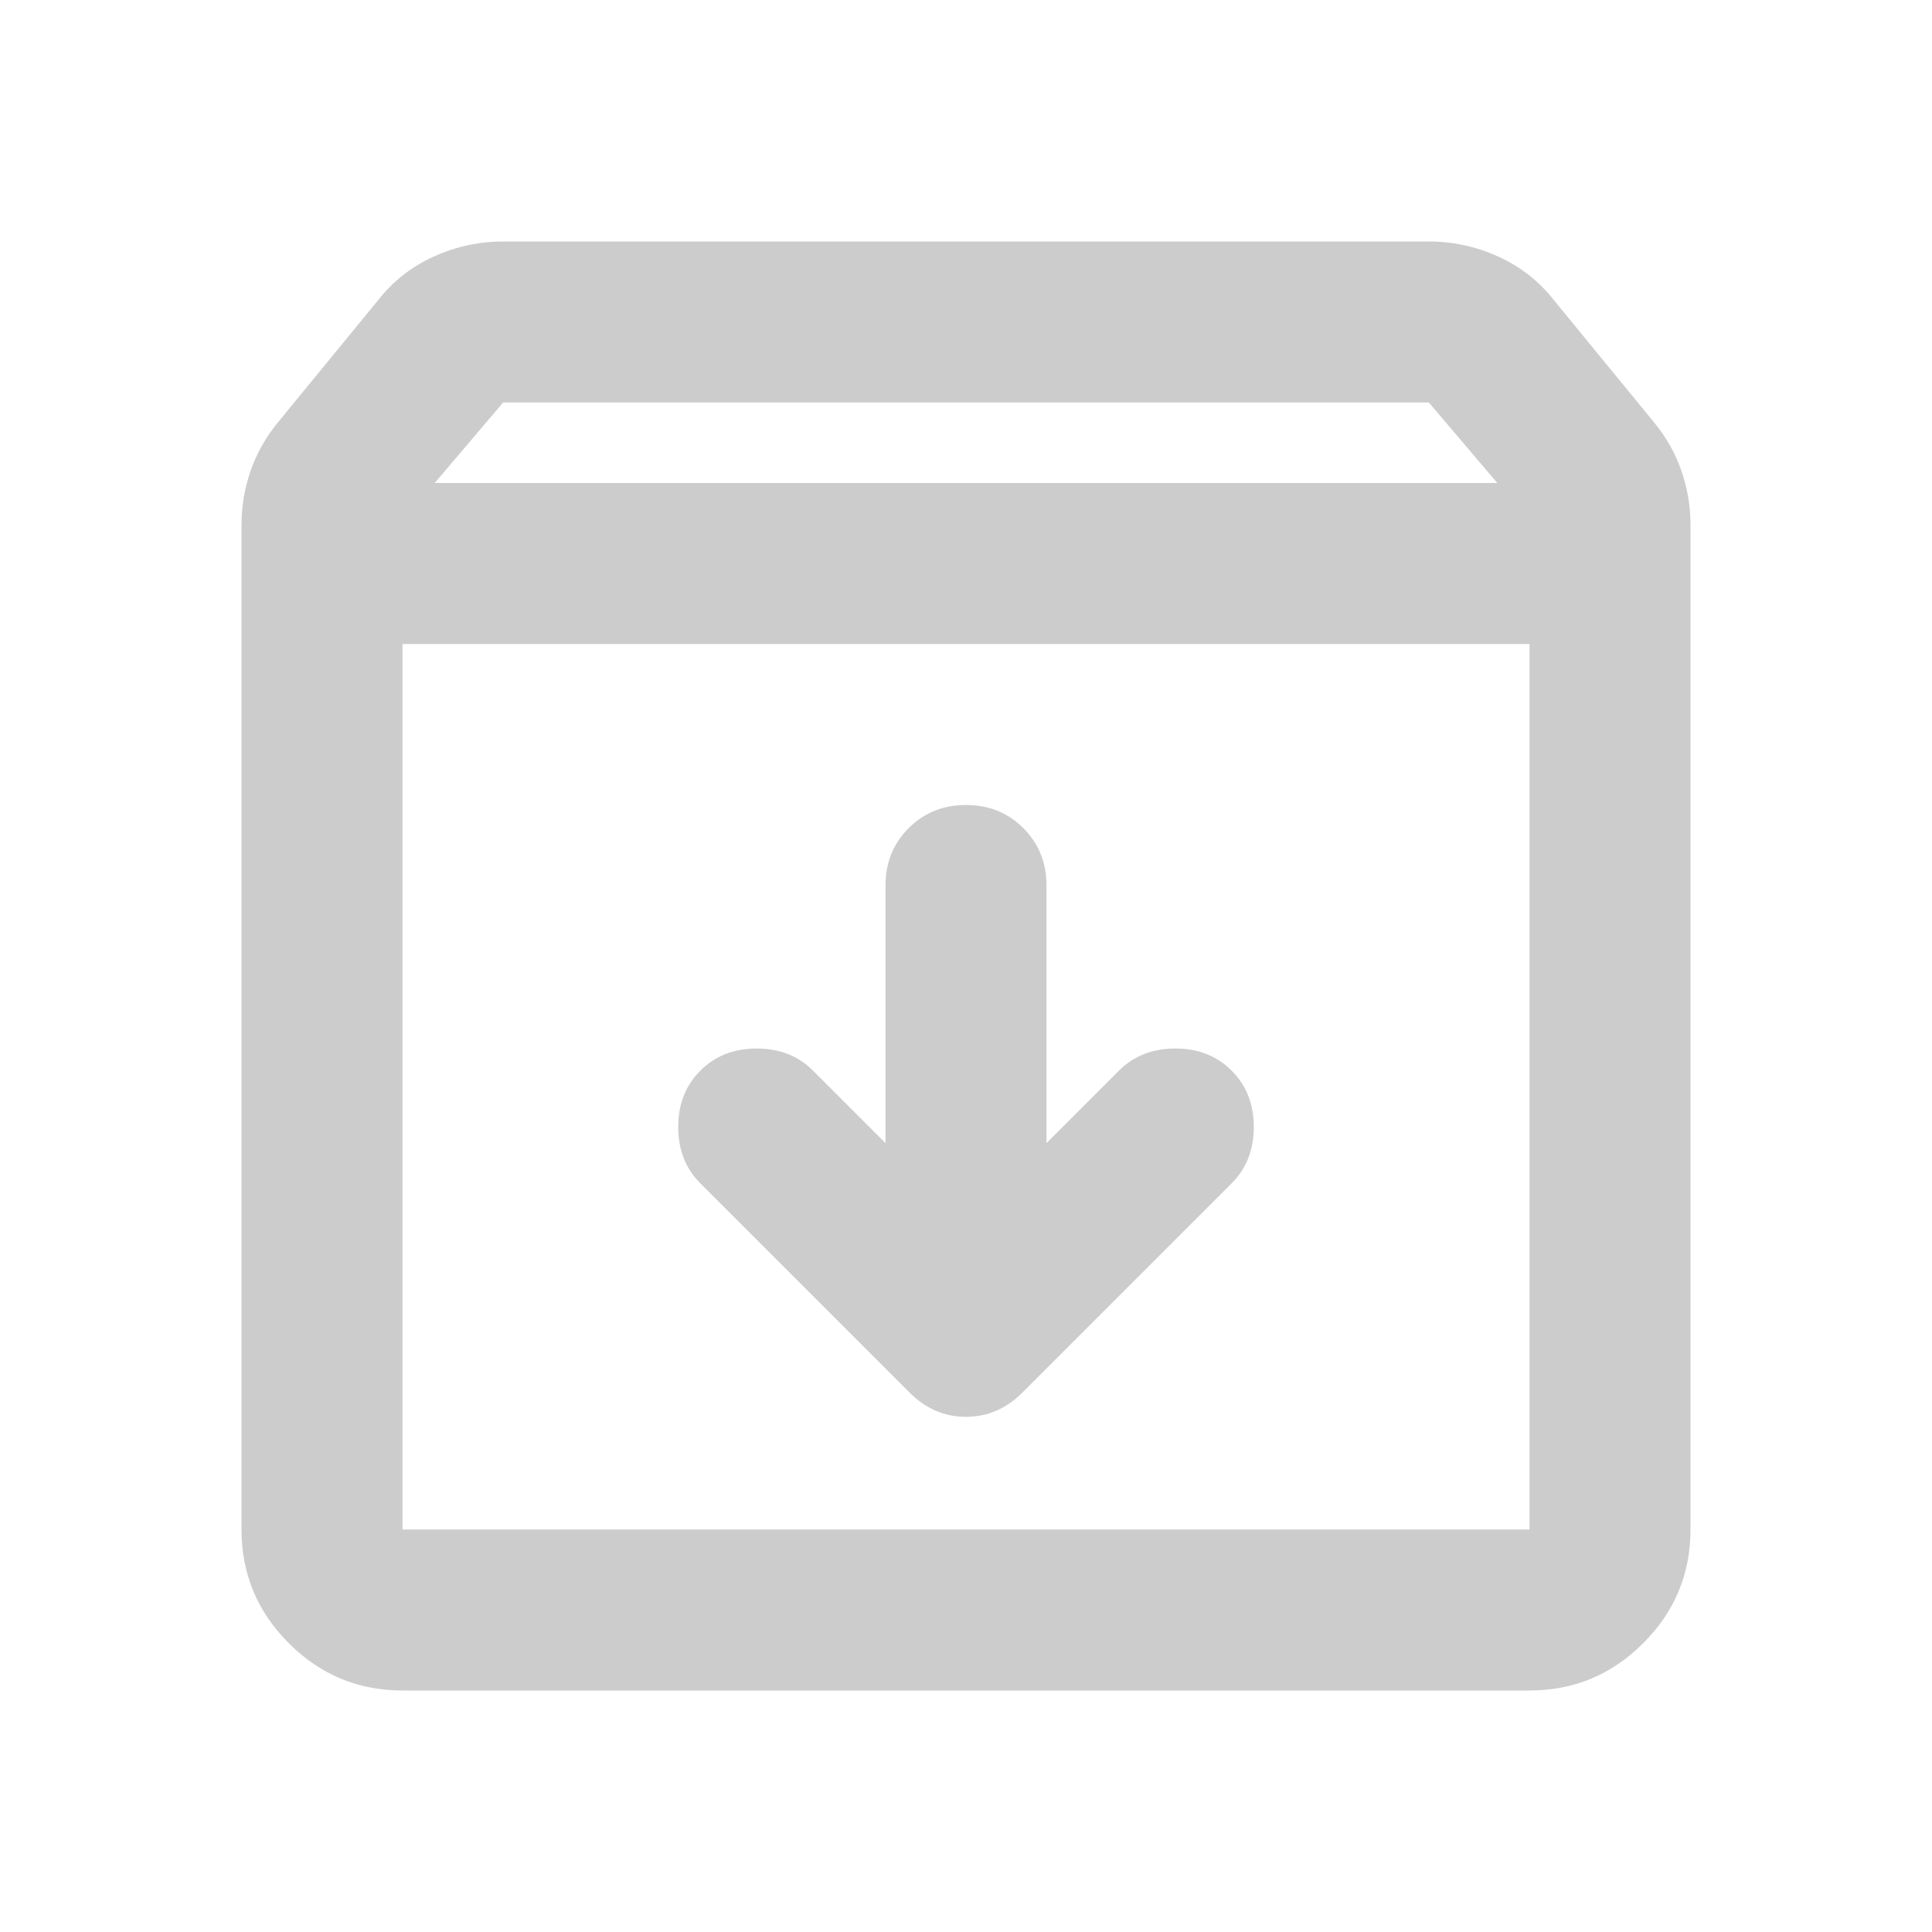
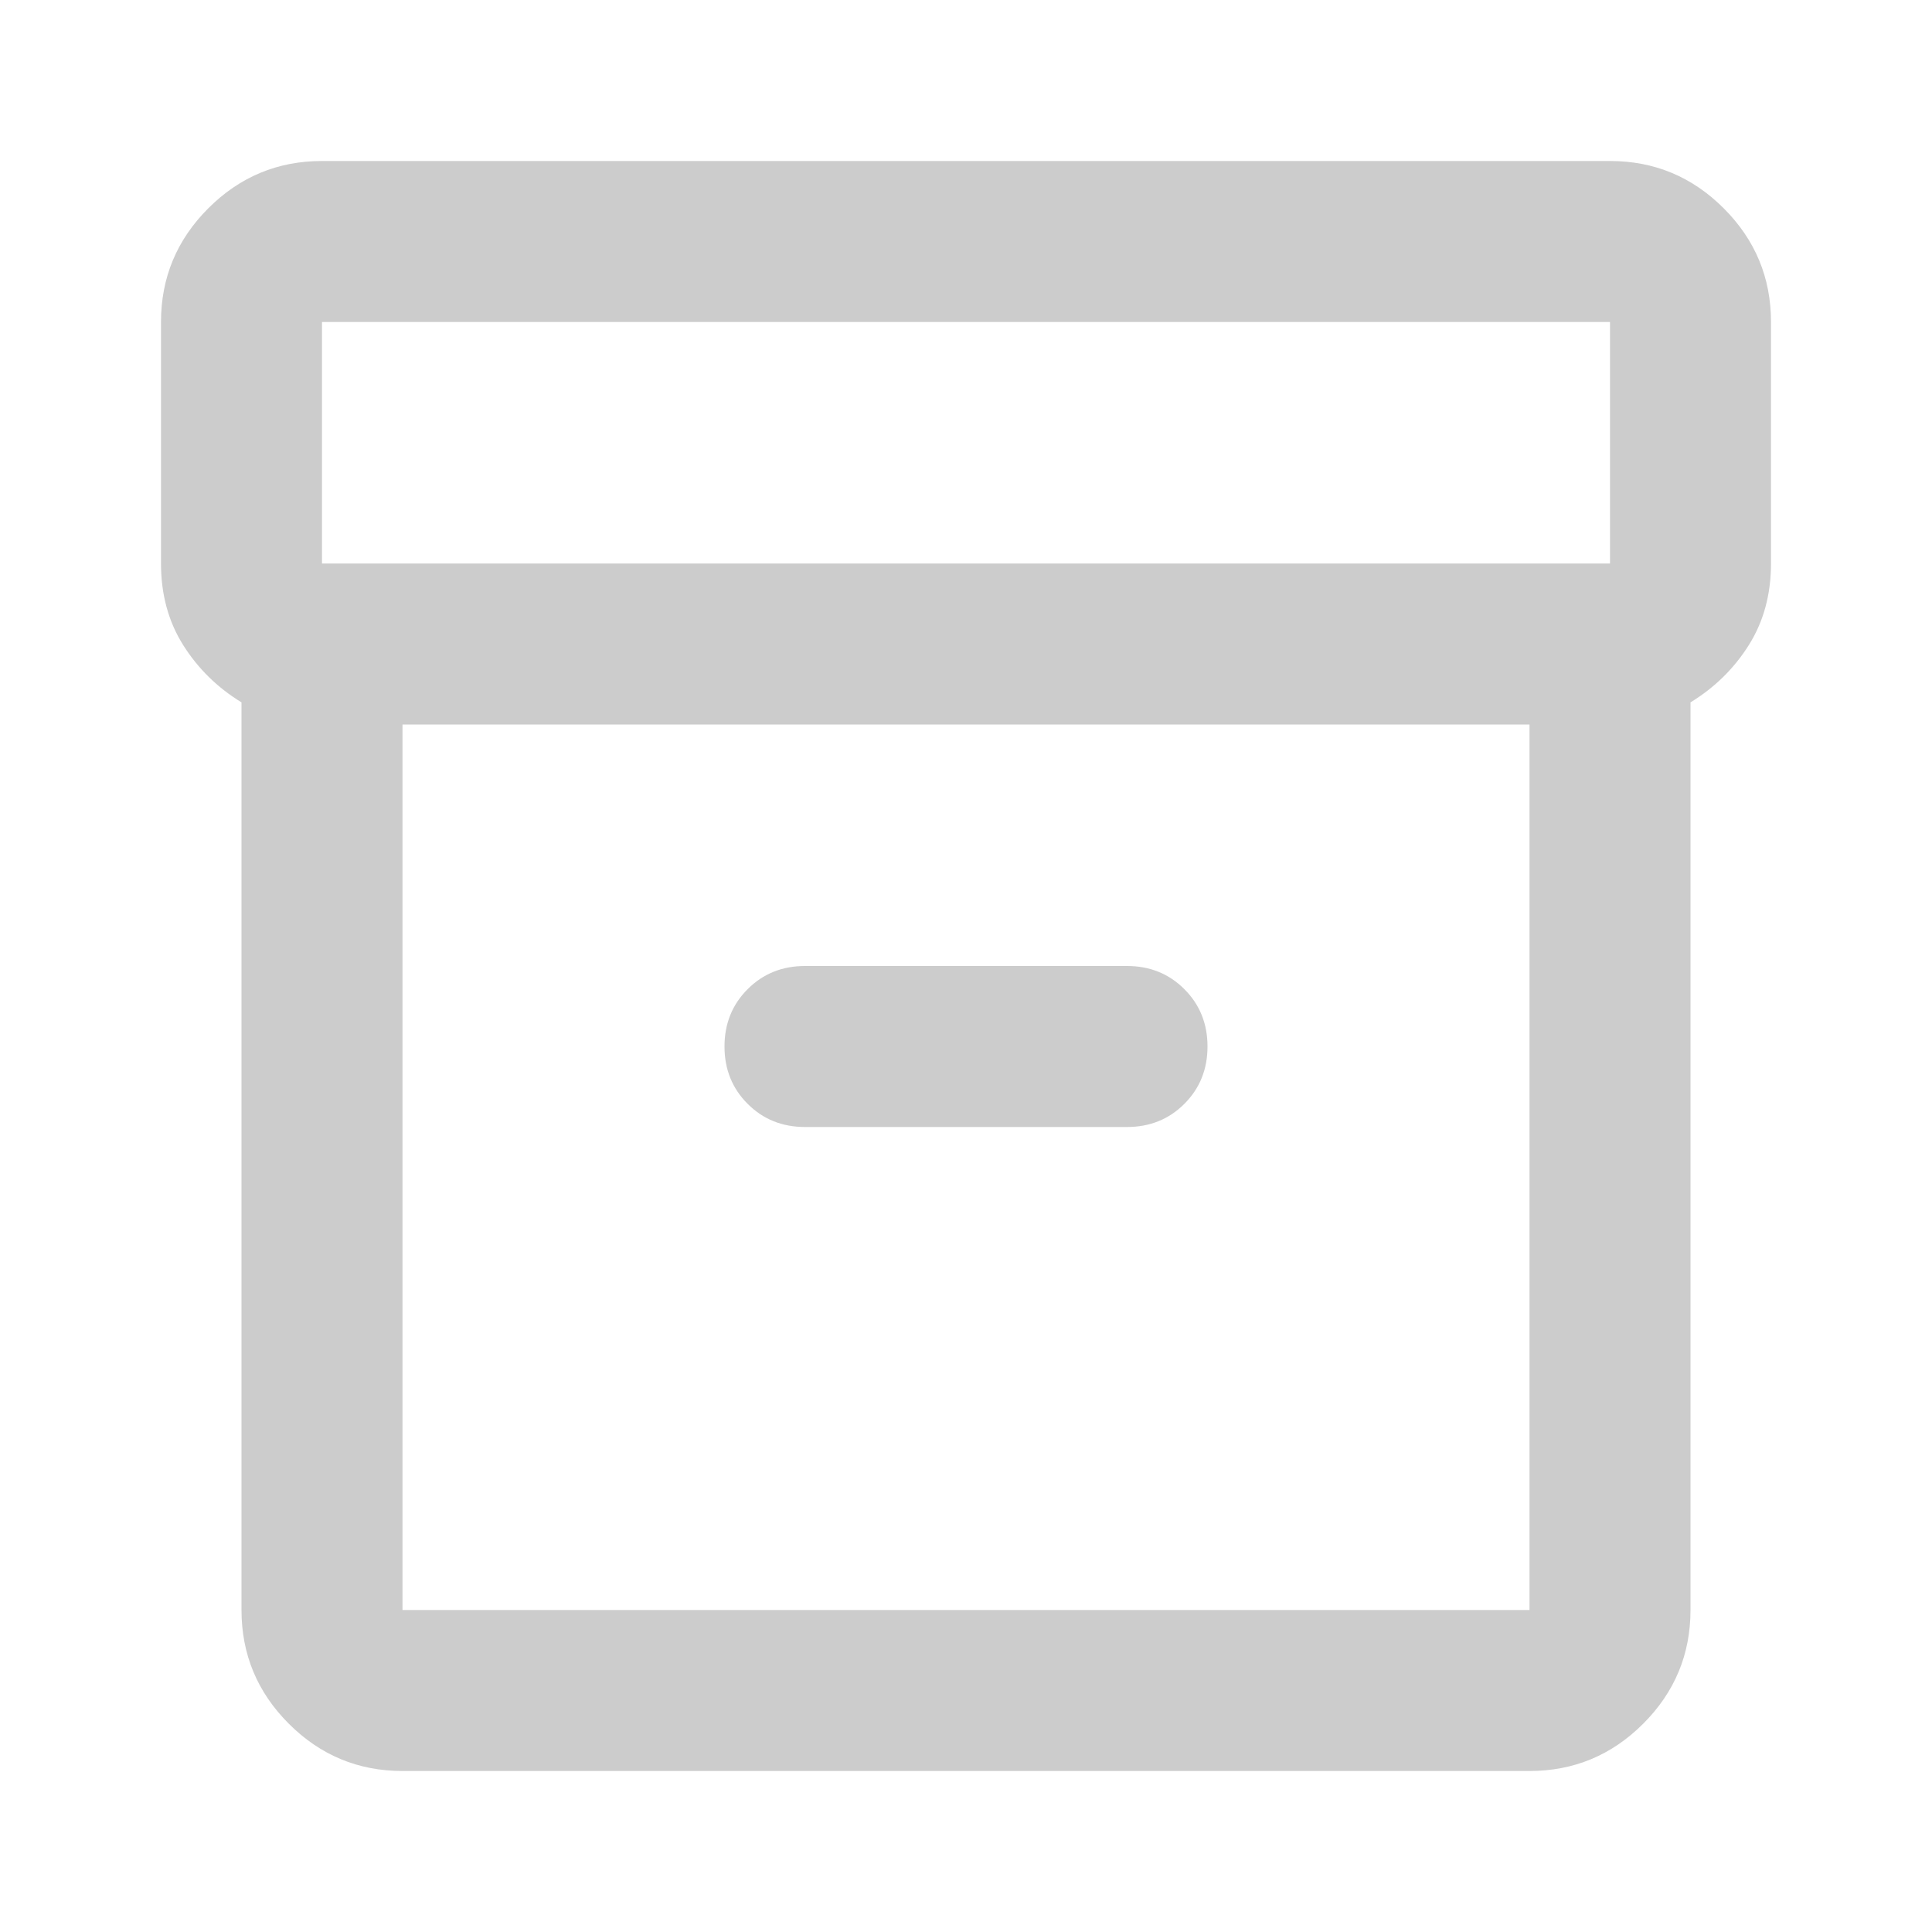
<svg xmlns="http://www.w3.org/2000/svg" height="24px" viewBox="0 -960 960 960" width="24px" fill="#ccc">
-   <path d="M480-560q-17 0-28.5 11.5T440-520v128l-36-36q-11-11-28-11t-28 11q-11 11-11 28t11 28l104 104q12 12 28 12t28-12l104-104q11-11 11-28t-11-28q-11-11-28-11t-28 11l-36 36v-128q0-17-11.5-28.5T480-560Zm-280-80v440h560v-440H200Zm0 520q-33 0-56.5-23.5T120-200v-499q0-14 4.5-27t13.5-24l50-61q11-14 27.5-21.5T250-840h460q18 0 34.5 7.5T772-811l50 61q9 11 13.5 24t4.5 27v499q0 33-23.5 56.5T760-120H200Zm16-600h528l-34-40H250l-34 40Zm264 300Z" />
+   <path d="M200-80q-33 0-56.5-23.5T120-160v-451q-18-11-29-28.5T80-680v-120q0-33 23.5-56.5T160-880h640q33 0 56.5 23.5T880-800v120q0 23-11 40.5T840-611v451q0 33-23.5 56.5T760-80H200Zm0-520v440h560v-440H200Zm-40-80h640v-120H160v120Zm240 280h160q17 0 28.5-11.5T600-440q0-17-11.5-28.5T560-480H400q-17 0-28.5 11.5T360-440q0 17 11.5 28.5T400-400Zm80 20Z" />
</svg>
